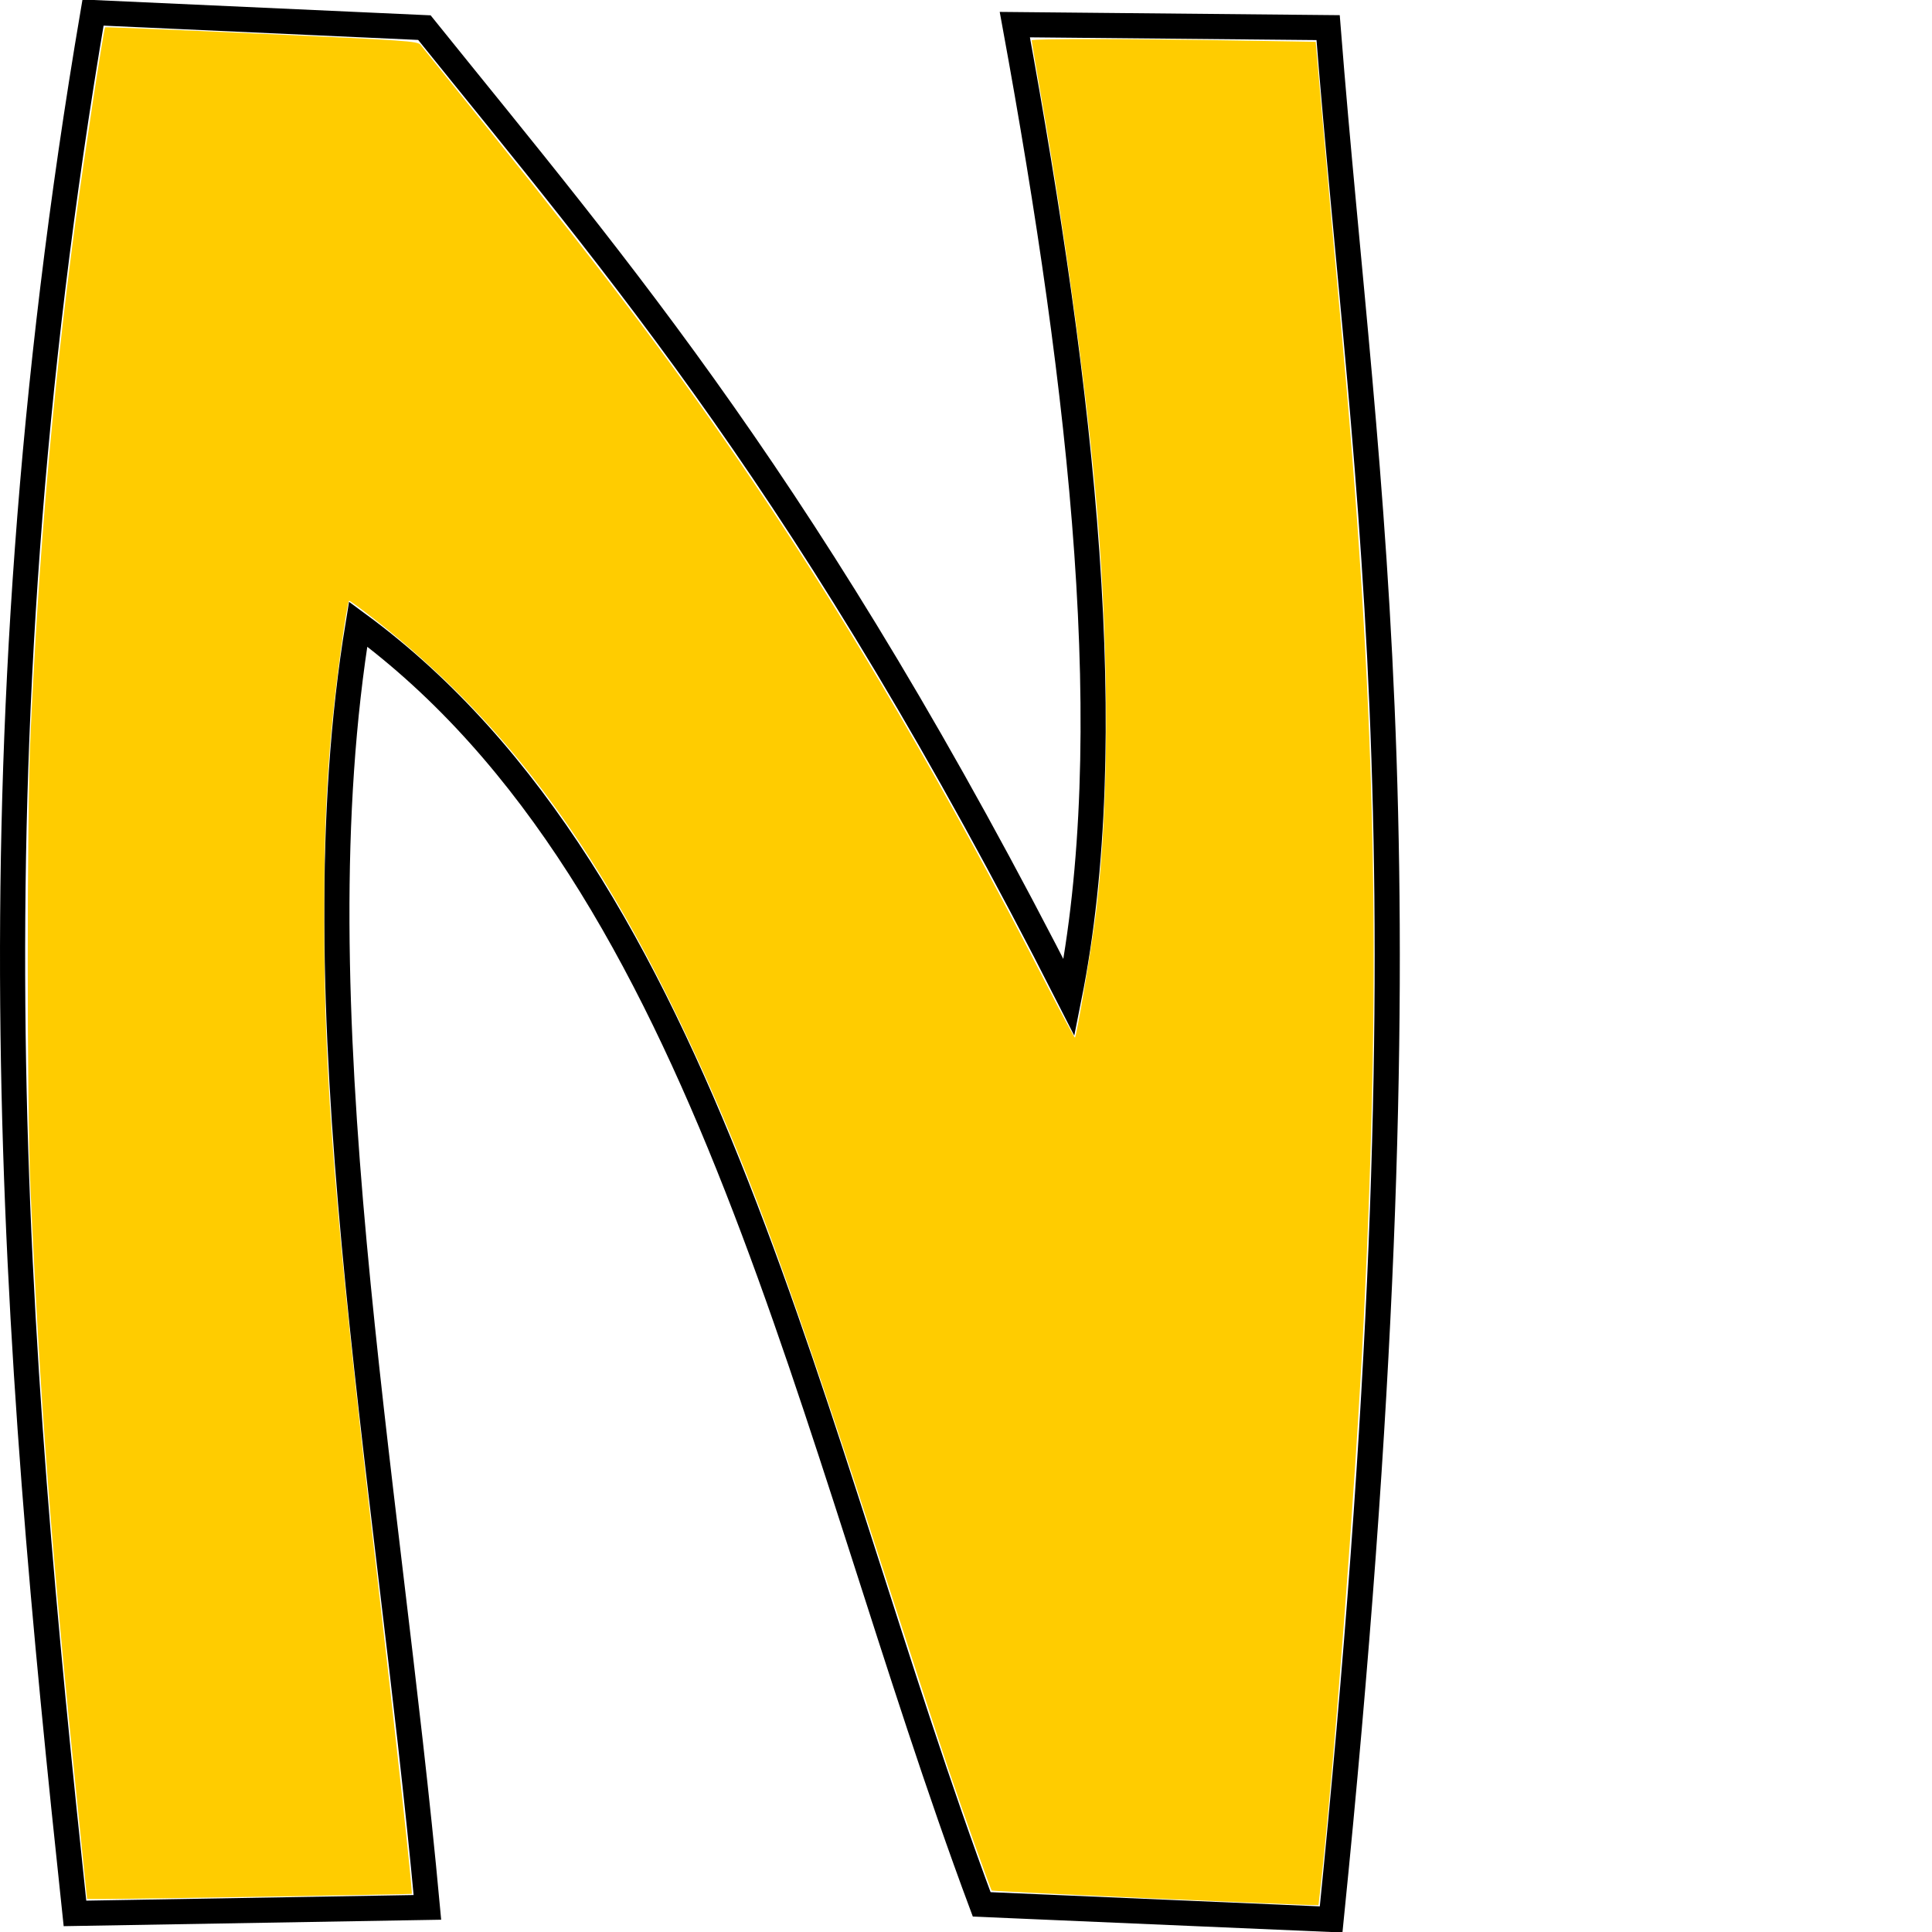
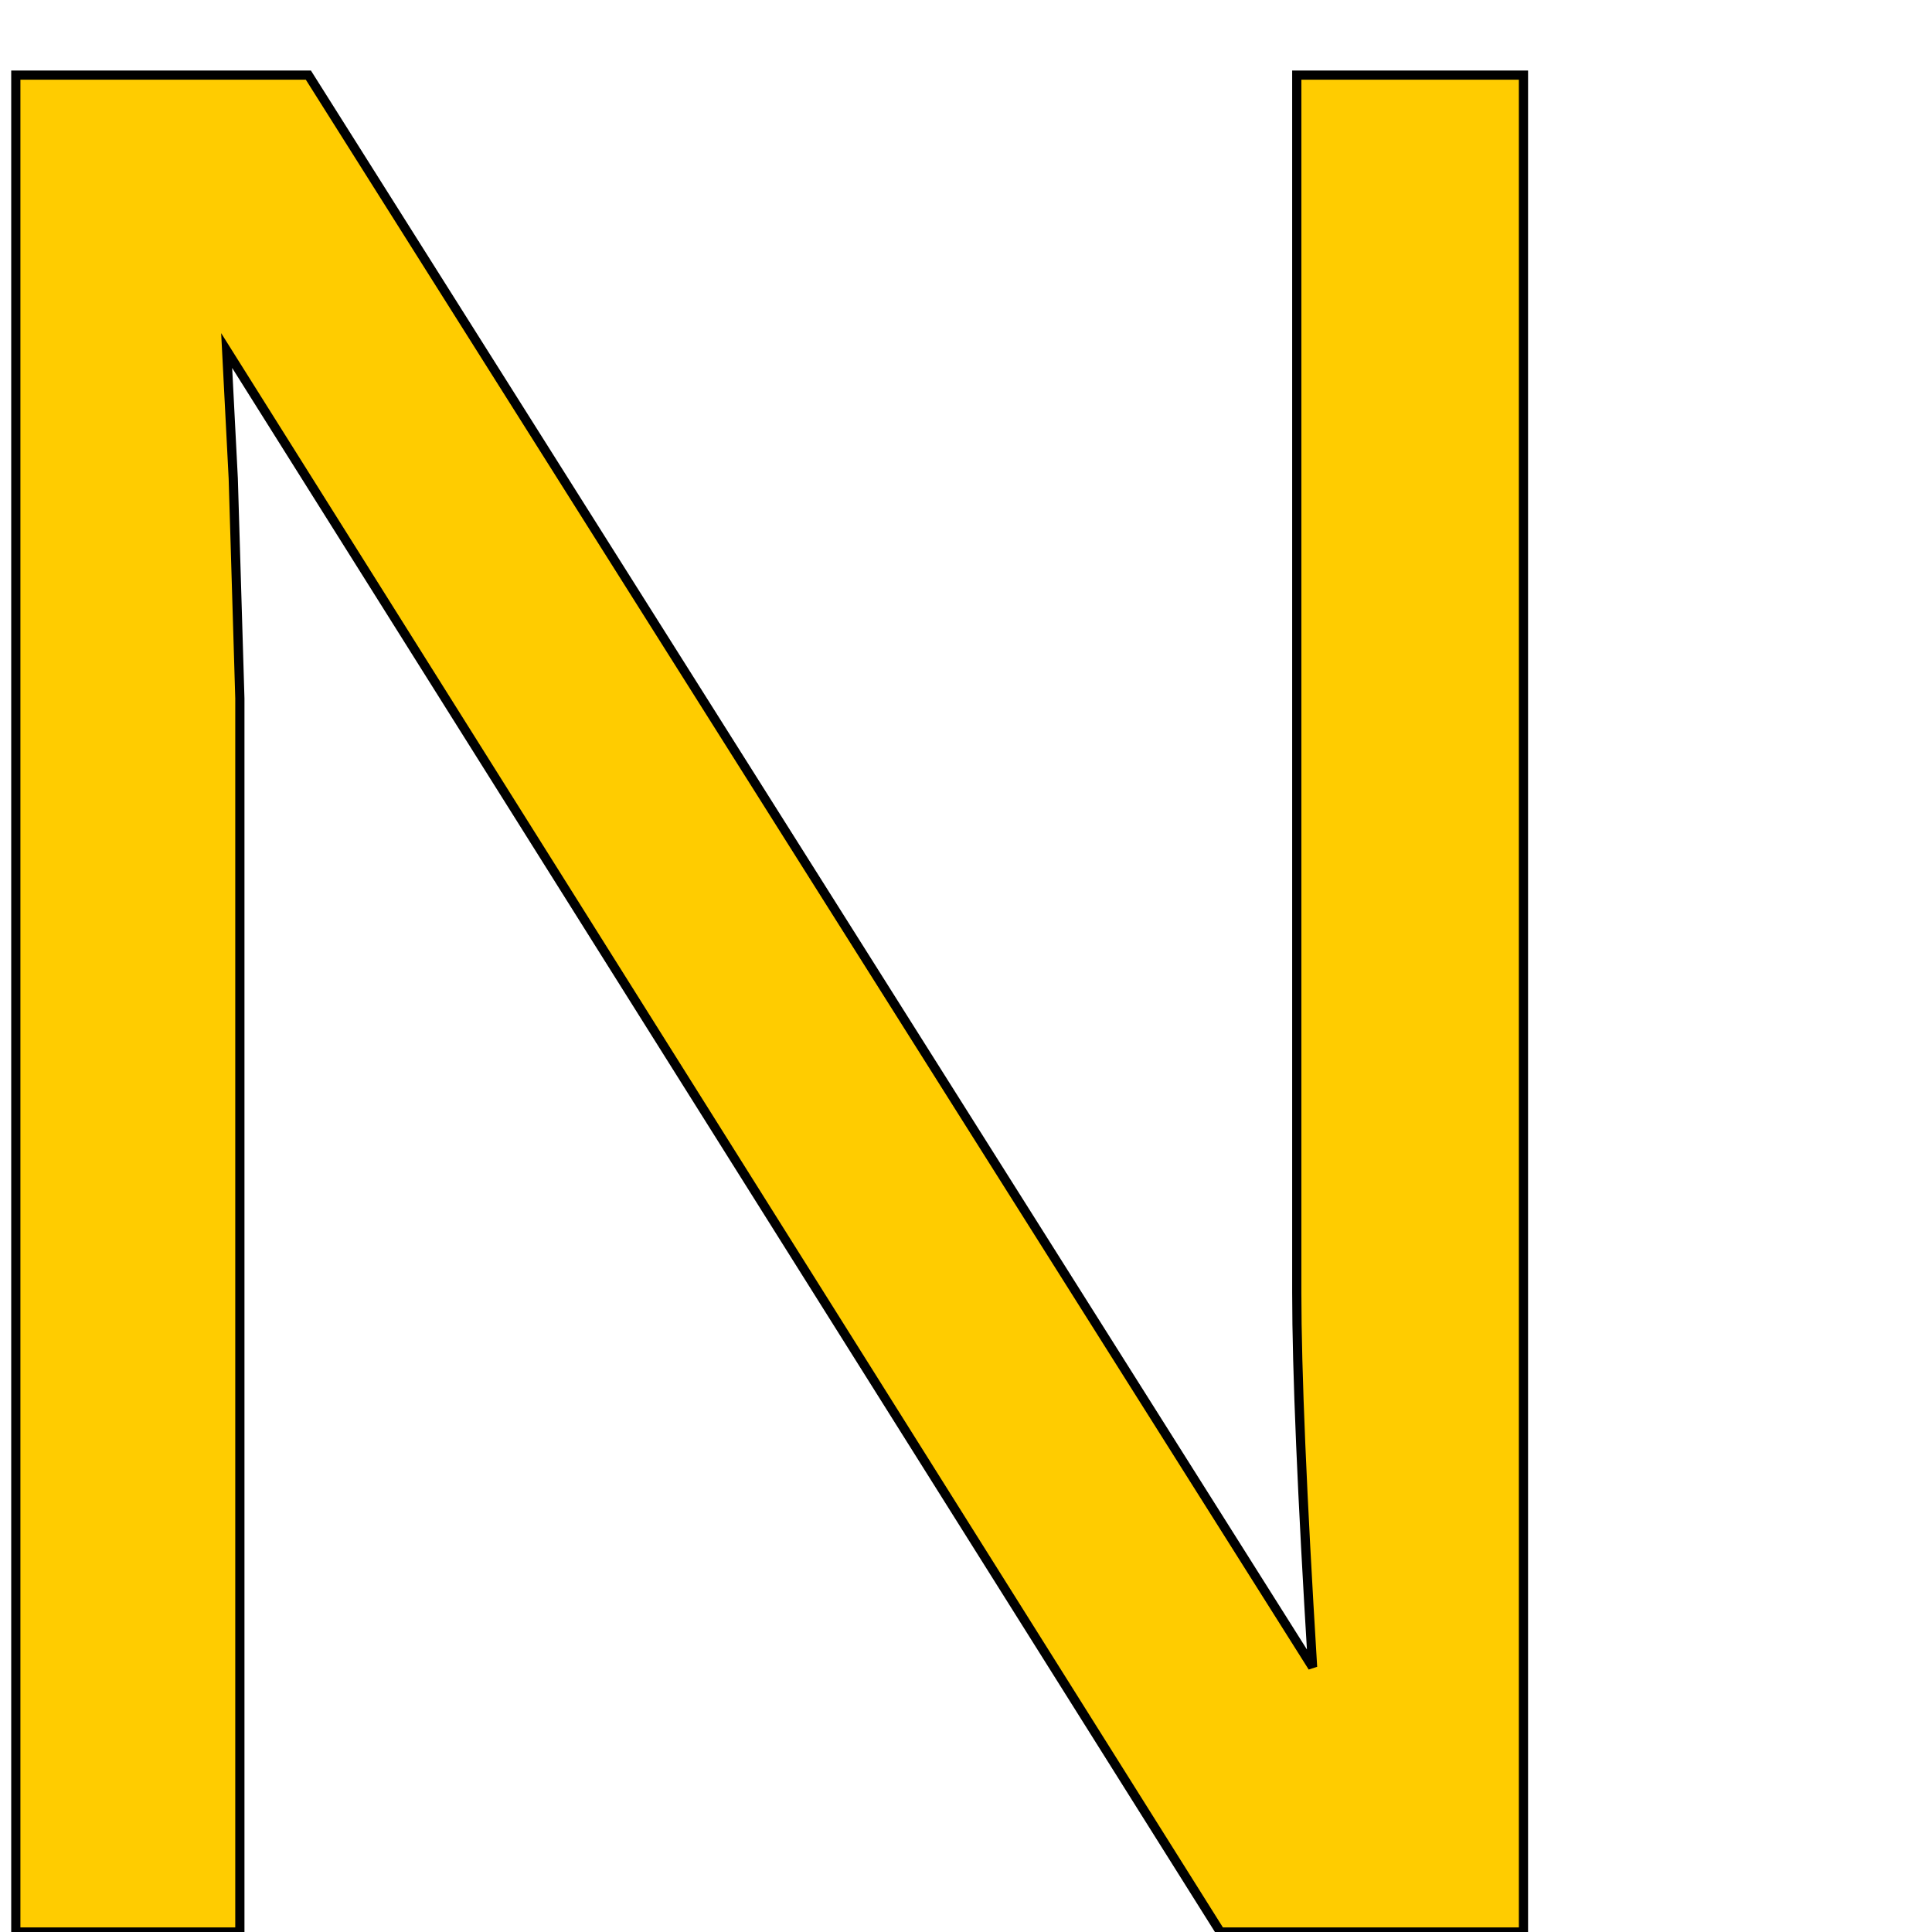
- <svg xmlns="http://www.w3.org/2000/svg" preserveAspectRatio="xMinYMin meet" viewBox="0 0 1050 1050" width="100%" height="100%" id="svg3083" version="1.1">
-   <defs id="defs3085" />
-   <g id="layer1" transform="translate(-10.01896,13.50187)">
-     <path style="fill:none;stroke:#000000;stroke-width:13.664px;stroke-linecap:butt;stroke-linejoin:miter;stroke-opacity:1" d="M 60.578,-6.67 C -9.353,404.341 17.9,718.167 50.755,1026.392 l 191.55,-3.274 C 220.382,785.283 170.674,531.57 204.65,325.678 395.935,466.239 449.071,767.974 543.547,1021.48 l 189.913,8.186 C 791.524,455.595 752.562,264.521 731.822,1.516 L 561.556,-0.121 C 598.476,201.44 619.2,387.884 591.025,528.689 450.675,252.818 347.267,133.949 240.668,1.516 z" id="path3070" />
-     <path style="color:#000000;fill:#ffcc00;fill-opacity:1;stroke:#000000;stroke-width:0;stroke-linecap:butt;stroke-linejoin:miter;stroke-miterlimit:4;stroke-opacity:1;stroke-dasharray:none;stroke-dashoffset:0;marker:none;visibility:visible;display:inline;overflow:visible;enable-background:accumulate" d="m 631.125,1018.002 c -44.933,-1.994 -81.891,-3.818 -82.127,-4.055 -0.641,-0.641 -15.371,-41.954 -23.591,-66.167 -3.955,-11.648 -20.511,-62.309 -36.792,-112.581 C 441.257,688.98 418.72,627.048 389.843,563.78 338.322,450.902 286.578,380.21 213.755,323.215 c -7.191,-5.628 -13.486,-10.233 -13.989,-10.233 -0.502,0 -2.52,11.913 -4.484,26.473 -6.947,51.507 -9.129,86.533 -9.118,146.299 0.018,88.457 5.748,159.782 28.435,353.904 10.21,87.366 19.844,175.634 19.222,176.116 -0.338,0.262 -154.885,2.846 -168.088,2.809 l -8.388,-0.023 -5.381,-52.668 C 37.869,827.918 31.73,747.145 26.526,631.217 24.625,588.863 24.619,429.528 26.517,387.664 31.071,287.232 38.745,199.098 50.832,108.442 55.568,72.922 66.36,2.137 67.162,1.335 c 0.199,-0.199 38.463,1.383 85.031,3.516 78.916,3.614 84.783,4.02 86.341,5.974 0.92,1.153 17.761,22.083 37.426,46.512 67.545,83.91 102.467,130.42 143.411,190.994 53.782,79.568 105.425,168.002 158.325,271.117 8.721,17 16.149,30.919 16.506,30.932 0.833,0.03 9.434,-50.979 11.555,-68.528 7.024,-58.118 7.225,-137.228 0.553,-217.358 -4.902,-58.872 -16.788,-147.184 -30.077,-223.471 -3.042,-17.462 -5.531,-32.134 -5.531,-32.604 0,-0.96 53.855,-0.897 114.246,0.133 l 40.121,0.685 4.103,46.816 c 2.257,25.749 6.389,71.645 9.182,101.991 19.404,210.787 22.627,347.429 12.857,545.068 -4.537,91.776 -16.547,248.749 -23.943,312.94 l -0.674,5.852 -6.886,-0.139 c -3.788,-0.077 -43.65,-1.77 -88.583,-3.764 l 0,0 z" id="path3172" />
+ <svg xmlns="http://www.w3.org/2000/svg" width="1050" height="1050" id="svg17413" version="1.1">
+   <defs id="defs17415" />
+   <g id="layer1" transform="translate(0,-2.362183)">
+     <text xml:space="preserve" style="font-size:1466.849px;font-style:normal;font-variant:normal;font-weight:normal;font-stretch:normal;line-height:125%;letter-spacing:0px;word-spacing:0px;fill:#ffcc00;fill-opacity:1;stroke:#000000;font-family:Arial;-inkscape-font-specification:Arial;stroke-opacity:1;stroke-width:5;stroke-miterlimit:4;stroke-dasharray:none" x="-111.733" y="1052.362" id="text17421">
+       <tspan id="tspan17423" x="-111.733" y="1052.362">N</tspan>
+     </text>
  </g>
</svg>
